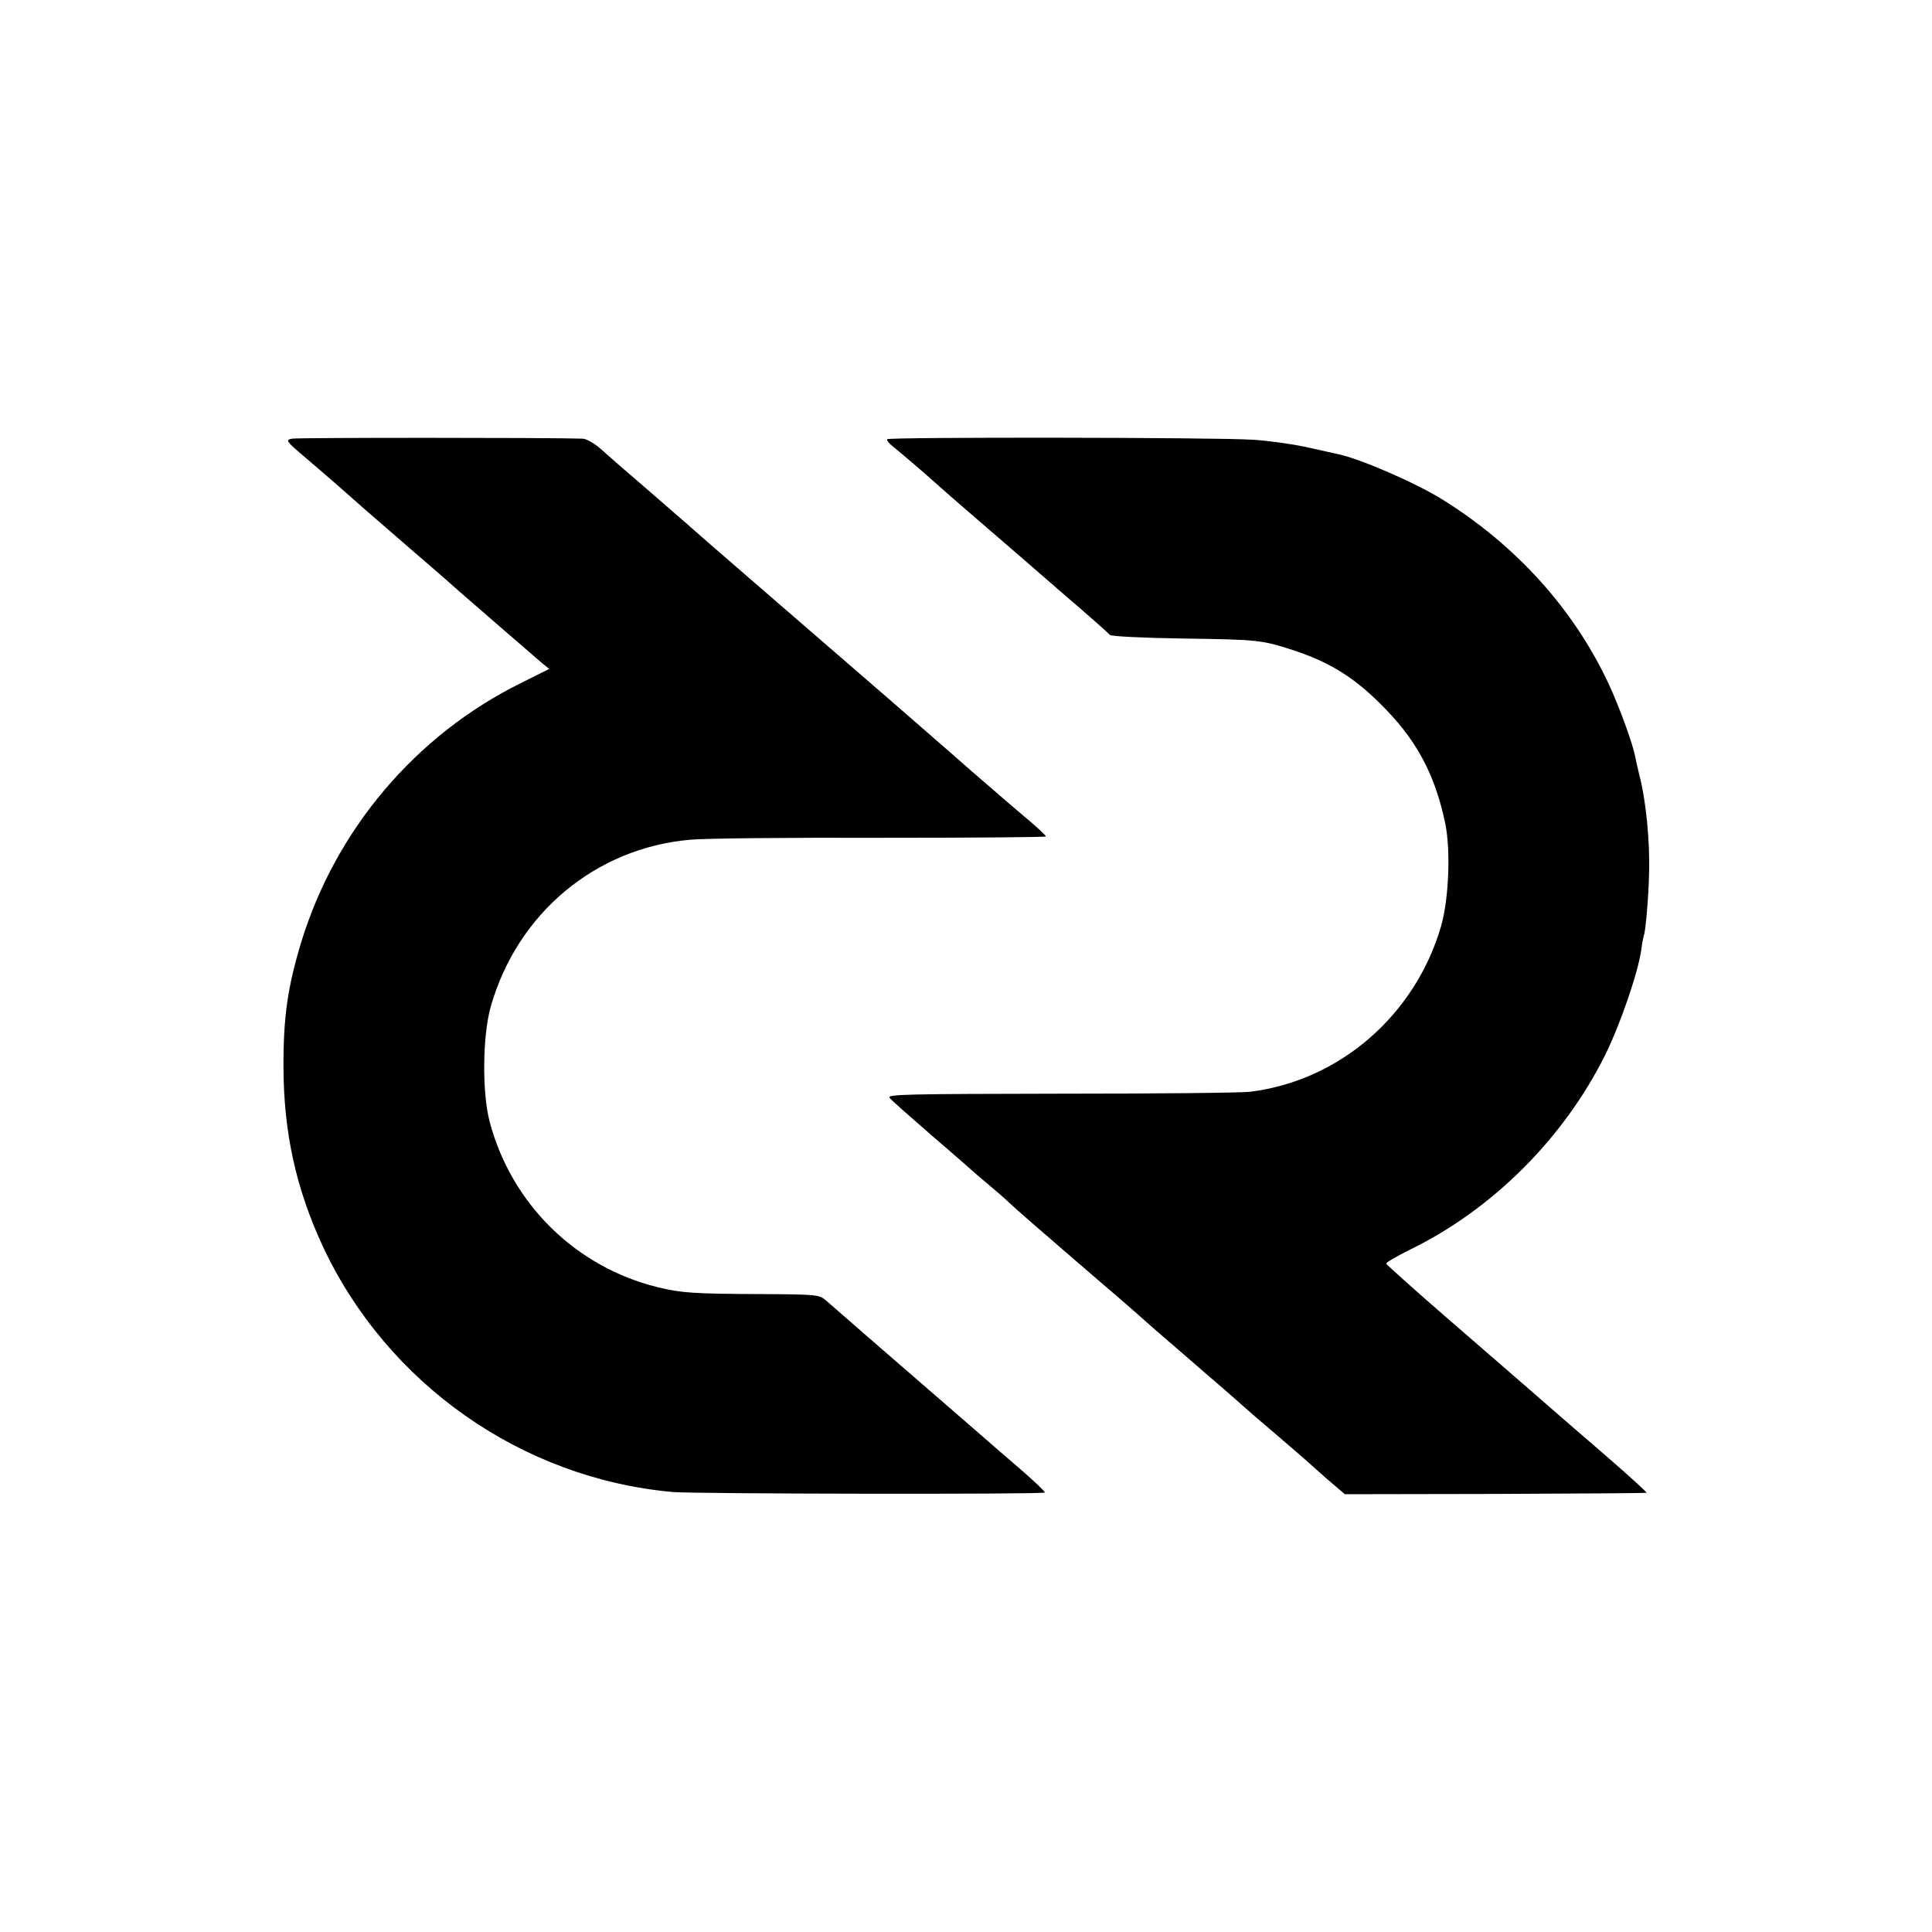
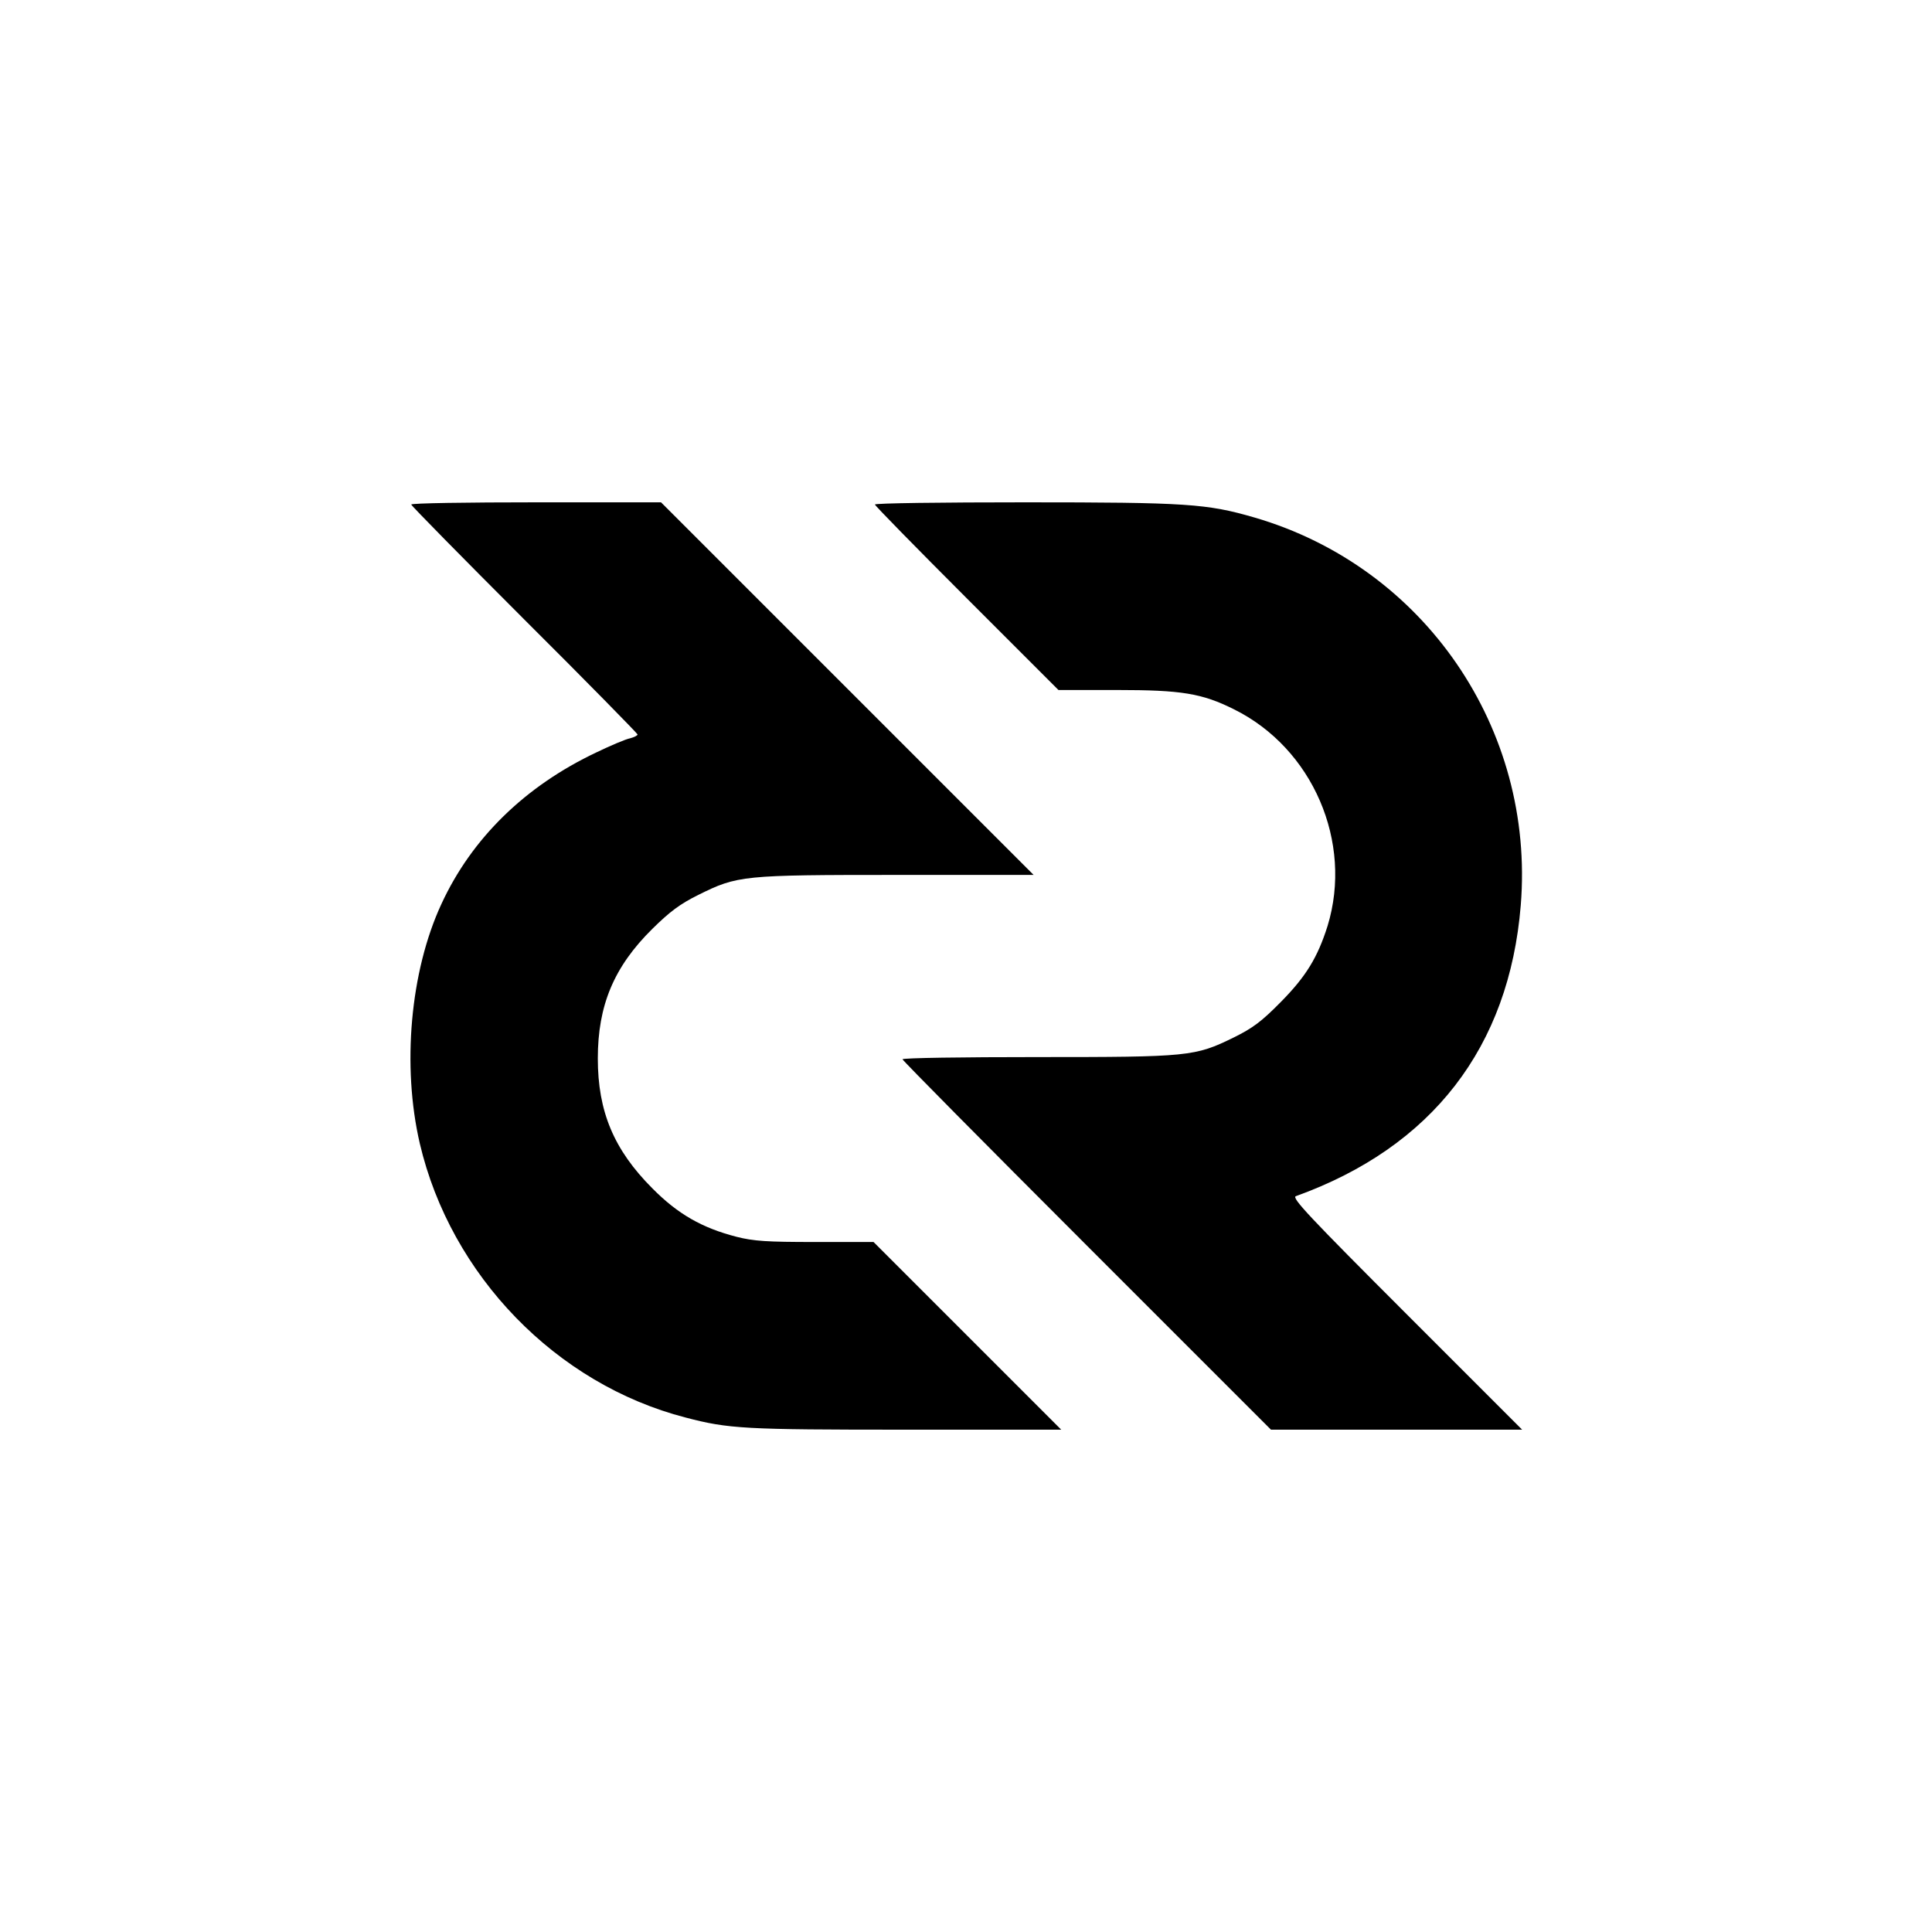
- <svg xmlns="http://www.w3.org/2000/svg" version="1.0" width="16pt" height="16pt" viewBox="0 0 16 16" preserveAspectRatio="xMidYMid meet">
-   <g transform="translate(0,16) scale(0.002286,-0.002286)" fill="#000000" stroke="none">
-     <path d="M1058 5410 c-25 -5 -23 -8 50 -70 82 -70 169 -146 217 -189 17 -15 98 -85 180 -156 83 -71 152 -132 155 -135 5 -5 263 -228 307 -266 l23 -18 -104 -52 c-380 -188 -670 -530 -795 -939 -49 -162 -65 -272 -64 -456 1 -234 46 -437 142 -644 233 -499 721 -842 1268 -891 78 -7 1341 -9 1348 -2 3 2 -35 38 -83 80 -48 41 -125 108 -172 149 -267 232 -402 348 -455 395 -33 29 -71 62 -84 73 -23 20 -36 21 -235 22 -243 1 -288 4 -374 25 -298 74 -529 302 -608 599 -28 105 -26 313 4 418 96 337 379 574 722 604 47 5 356 8 688 7 331 0 602 2 601 5 0 3 -29 31 -65 61 -36 30 -75 64 -88 75 -13 11 -49 43 -81 70 -32 28 -63 55 -69 60 -6 6 -126 110 -266 232 -499 432 -666 576 -730 633 -36 31 -101 88 -145 126 -106 91 -123 106 -170 148 -22 19 -51 36 -65 36 -117 4 -1032 4 -1052 0z" />
-     <path d="M3214 5408 c-2 -3 6 -15 19 -25 21 -16 134 -113 161 -138 6 -6 76 -67 155 -135 80 -69 217 -187 305 -264 89 -76 164 -143 167 -147 3 -5 120 -11 260 -13 278 -4 288 -5 403 -42 128 -42 216 -95 313 -191 131 -128 199 -252 238 -433 21 -98 14 -276 -14 -375 -93 -322 -367 -561 -692 -601 -29 -4 -339 -7 -686 -7 -558 -1 -631 -2 -620 -15 6 -9 75 -69 152 -136 77 -66 142 -123 145 -126 3 -3 34 -30 70 -60 36 -30 69 -60 75 -66 5 -6 111 -98 235 -205 124 -106 230 -198 236 -204 6 -5 39 -35 74 -65 35 -30 85 -73 110 -95 25 -22 75 -65 110 -95 35 -30 68 -60 74 -65 6 -6 58 -51 116 -100 58 -50 107 -92 110 -95 3 -3 36 -32 73 -65 l69 -59 544 1 c300 1 547 3 549 4 2 2 -65 63 -147 134 -168 145 -161 139 -248 215 -35 30 -79 69 -99 86 -20 17 -128 111 -241 209 -113 98 -206 182 -208 186 -2 4 36 26 84 50 299 145 558 403 709 706 55 111 120 301 131 382 3 25 8 48 9 51 6 10 17 134 19 220 4 119 -11 272 -36 365 -5 22 -12 50 -14 63 -9 47 -57 179 -95 261 -126 271 -334 502 -601 669 -97 61 -300 149 -381 166 -12 3 -65 14 -117 26 -52 11 -138 23 -190 26 -133 9 -1321 10 -1326 2z" />
+ <svg xmlns="http://www.w3.org/2000/svg" version="1.0" width="700pt" height="700pt" viewBox="0 0 700 700" preserveAspectRatio="xMidYMid meet">
+   <g transform="translate(0,700) scale(0.1,-0.1)" fill="#000000" stroke="none">
+     <path d="M1490 5172 c0 -4 185 -192 410 -417 226 -225 410 -413 410 -416 0 -4 -12 -10 -27 -14 -16 -3 -70 -26 -122 -51 -258 -122 -452 -311 -562 -550 -113 -244 -143 -587 -78 -867 112 -478 494 -872 963 -993 156 -41 213 -44 796 -44 l565 0 -340 340 -340 340 -211 0 c-176 0 -223 3 -286 19 -124 32 -212 82 -304 175 -140 140 -198 279 -198 471 0 192 58 332 198 470 63 62 100 90 167 123 141 70 159 72 719 72 l495 0 -675 675 -675 675 -452 0 c-249 0 -453 -3 -453 -8z" />
+     <path d="M3170 5172 c0 -4 150 -157 333 -340 l332 -332 211 0 c235 0 309 -12 425 -70 285 -141 432 -481 339 -785 -36 -114 -78 -183 -170 -276 -69 -70 -101 -94 -170 -128 -141 -69 -161 -71 -712 -71 -269 0 -488 -3 -488 -8 0 -4 300 -307 668 -675 l667 -667 455 0 455 0 -420 420 c-351 351 -416 420 -400 426 494 178 773 540 815 1054 52 640 -350 1226 -965 1405 -172 50 -245 55 -832 55 -299 0 -543 -3 -543 -8z" />
  </g>
</svg>
